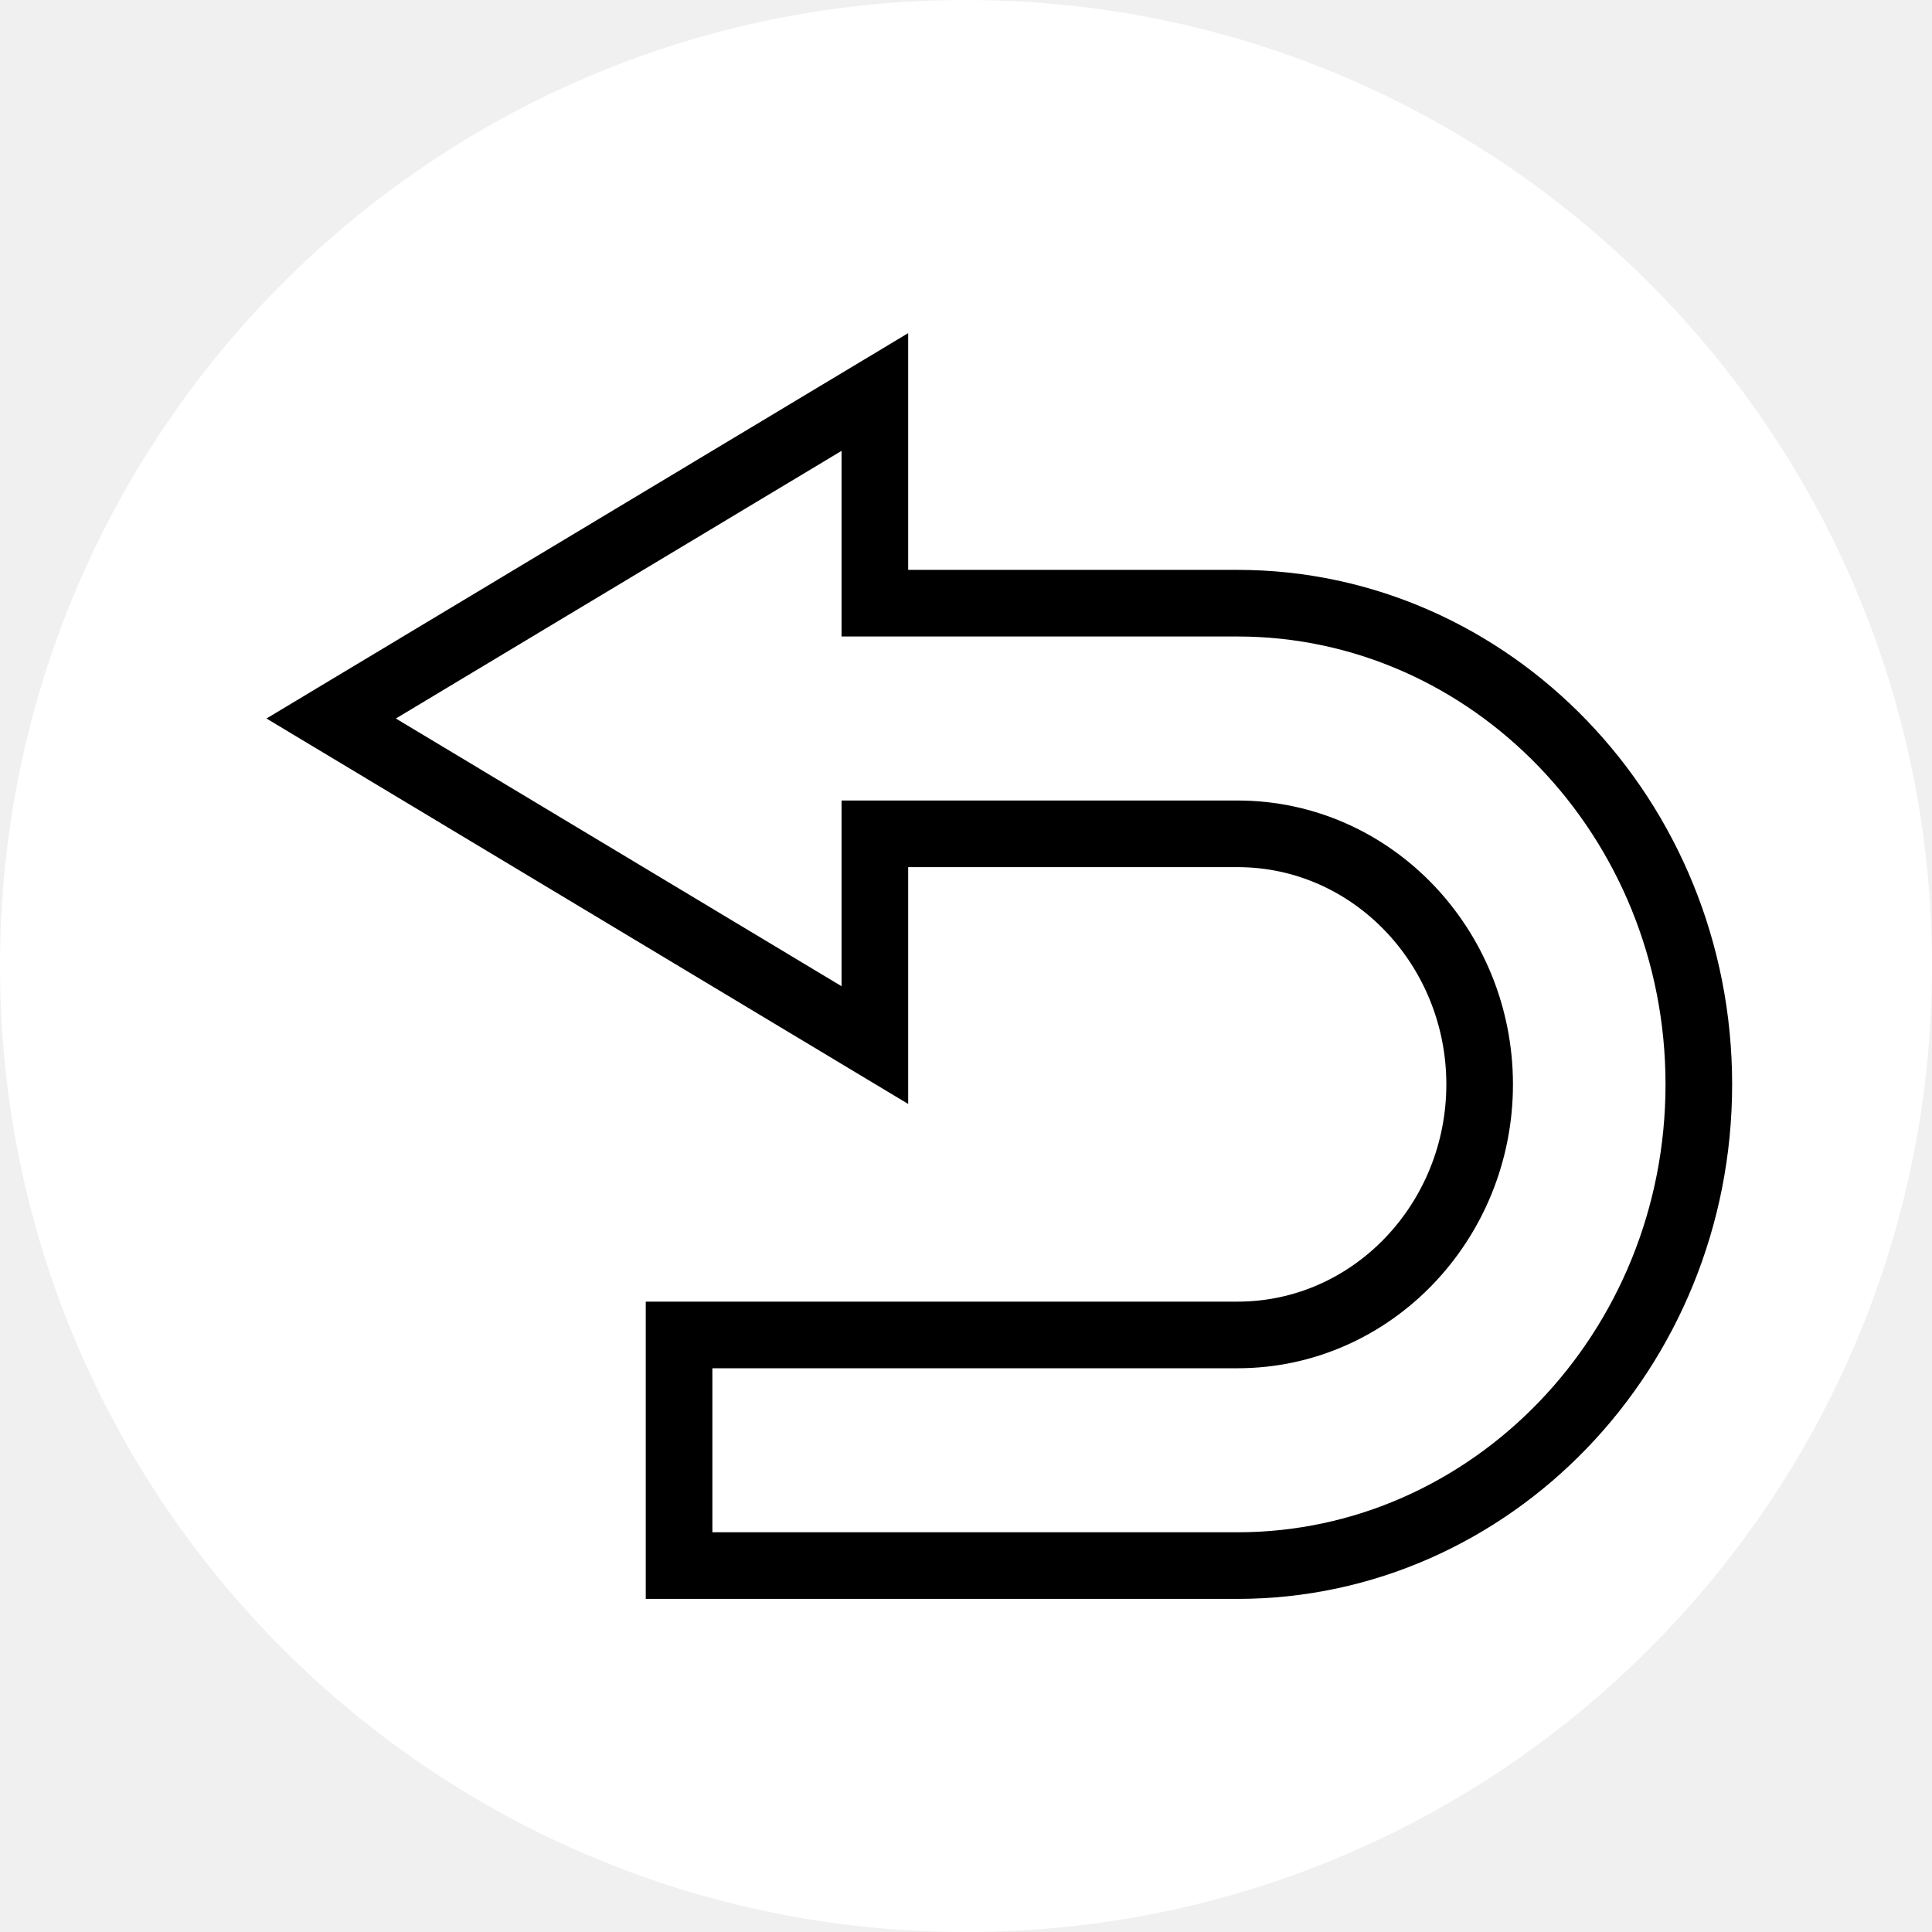
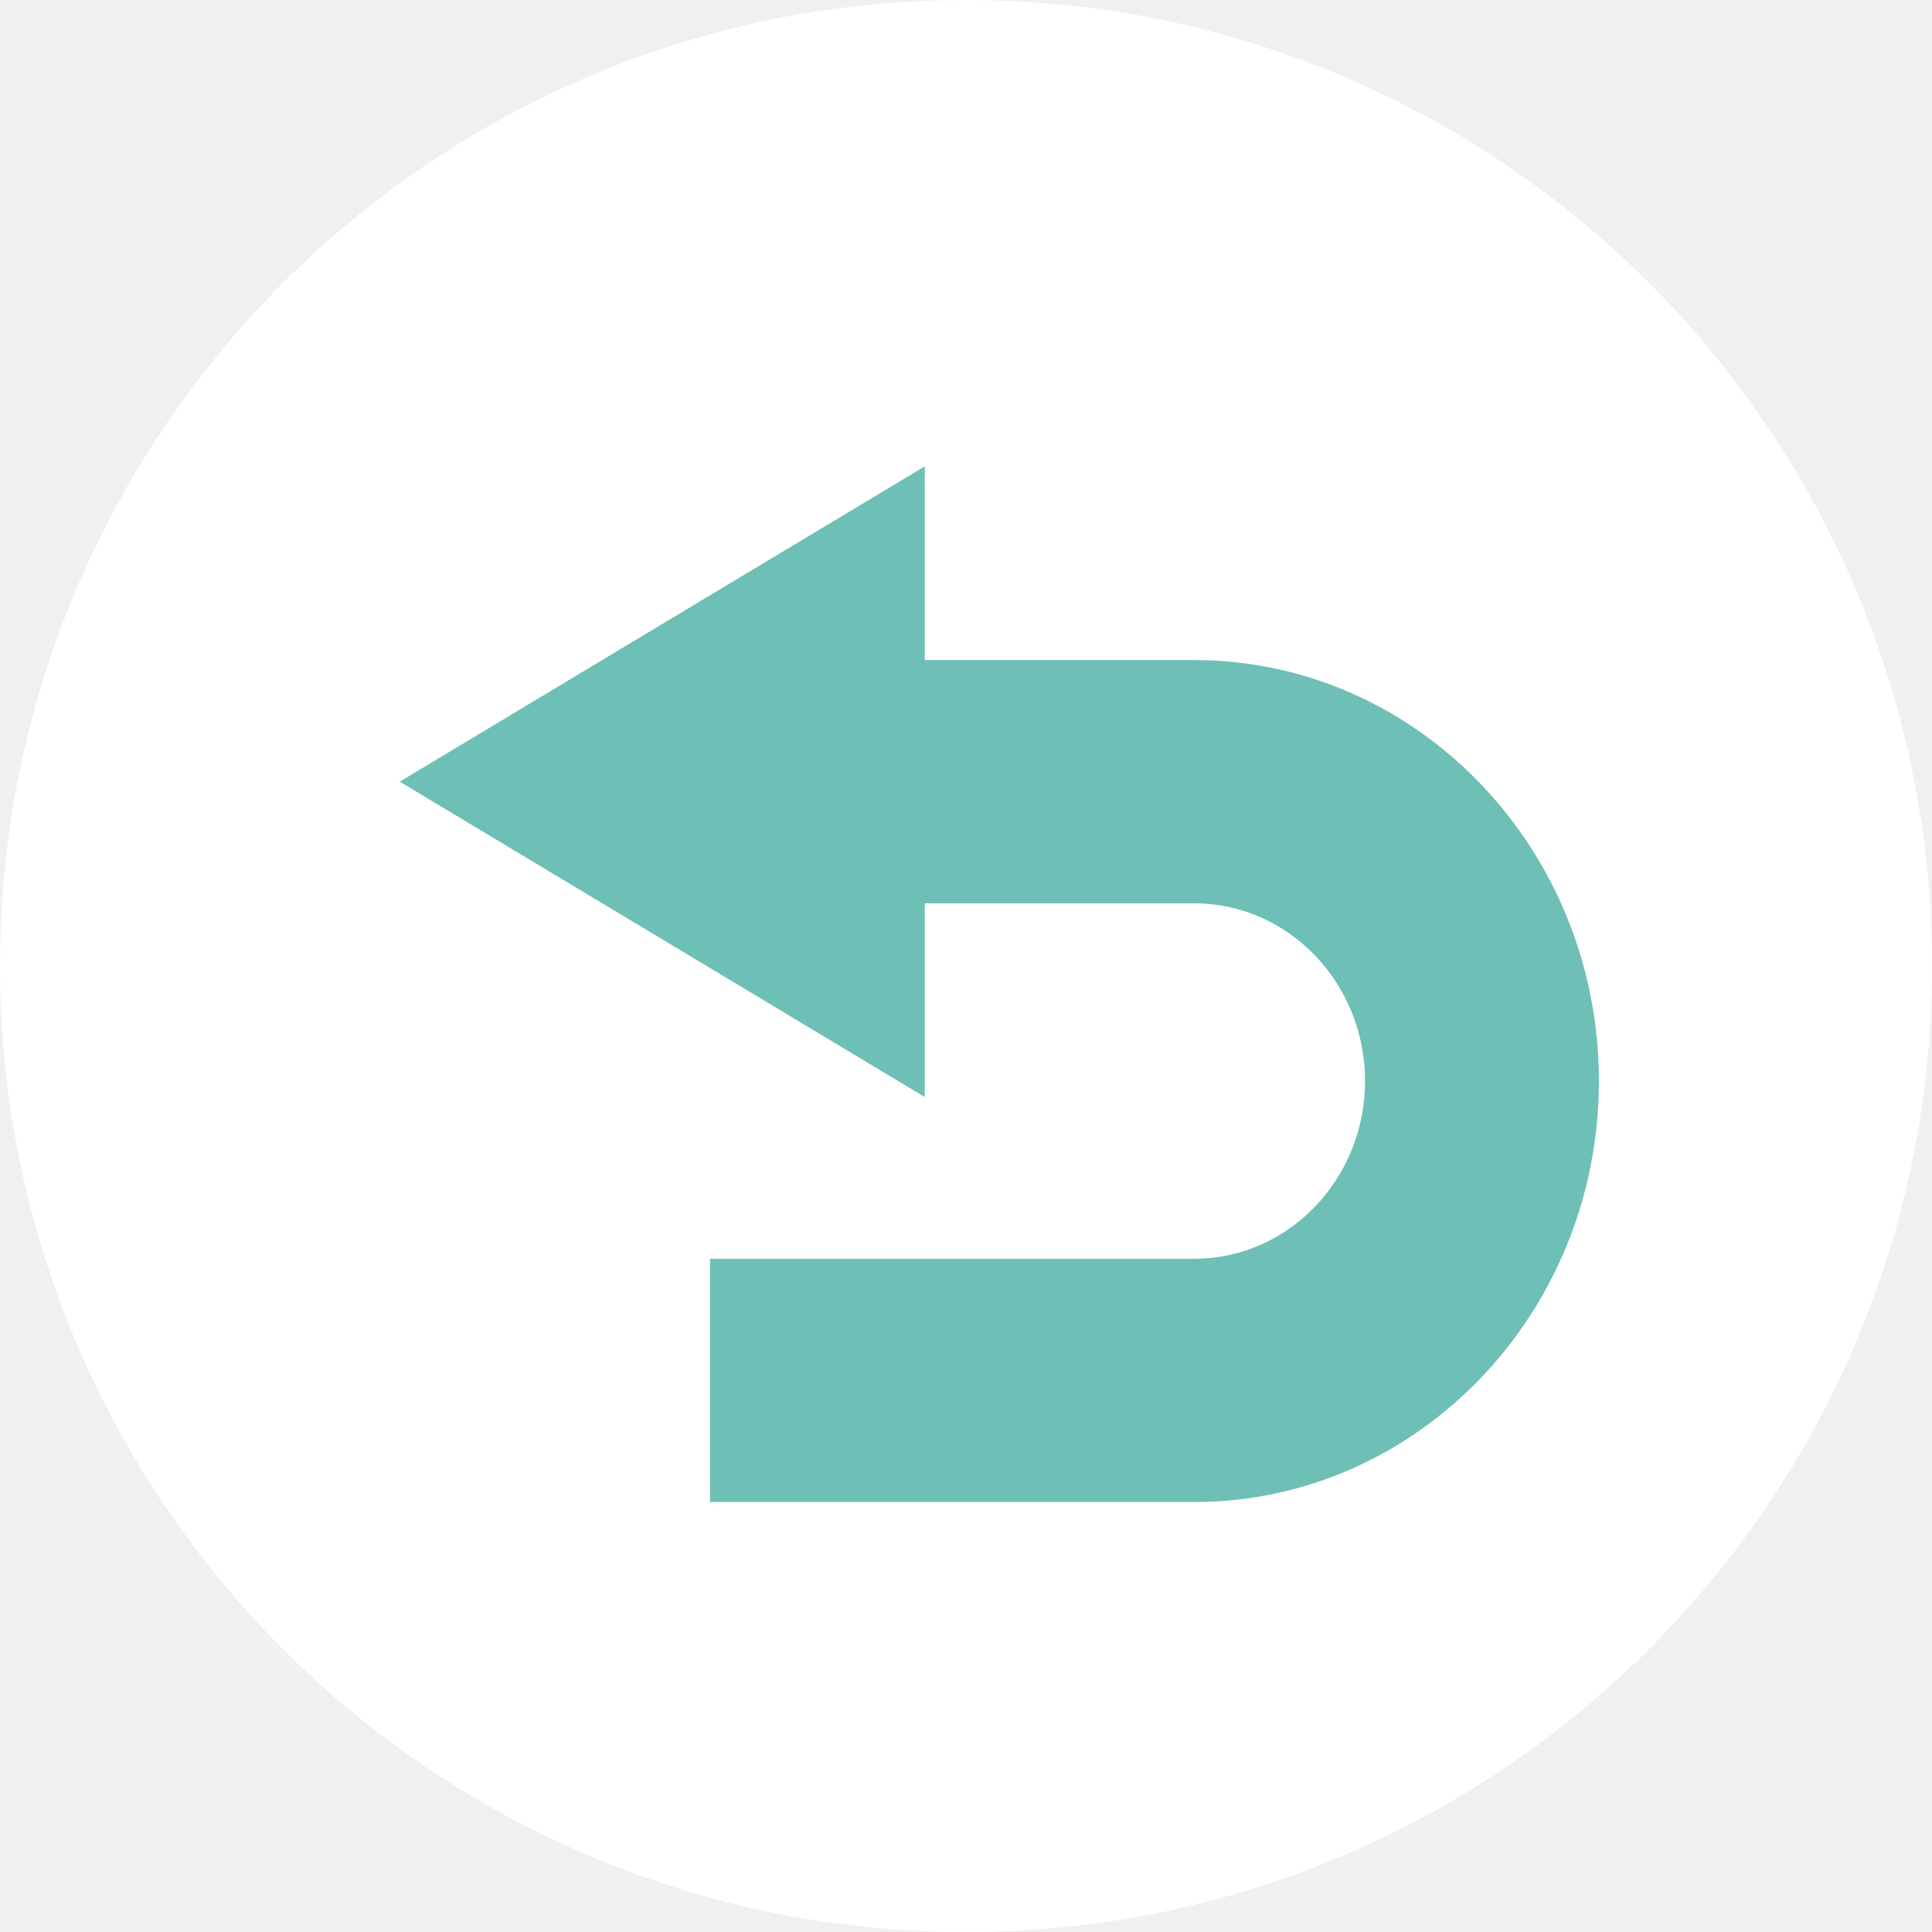
<svg xmlns="http://www.w3.org/2000/svg" width="29" height="29" viewBox="0 0 29 29" fill="none">
  <path d="M14.5 29C22.508 29 29 22.508 29 14.5C29 6.492 22.508 0 14.5 0C6.492 0 0 6.492 0 14.5C0 22.508 6.492 29 14.5 29Z" fill="white" />
  <mask id="mask0" mask-type="alpha" maskUnits="userSpaceOnUse" x="0" y="0" width="29" height="29">
    <path d="M14.5 29C22.508 29 29 22.508 29 14.5C29 6.492 22.508 0 14.5 0C6.492 0 0 6.492 0 14.5C0 22.508 6.492 29 14.5 29Z" fill="white" />
  </mask>
  <g mask="url(#mask0)">
-     <path d="M13.132 8.554V9.054H13.632H18.575C22.375 9.054 25.5 12.276 25.5 16.277C25.5 20.278 22.375 23.5 18.575 23.5H10.193V20.038H18.575C20.598 20.038 22.21 18.332 22.21 16.277C22.21 14.221 20.598 12.516 18.575 12.516H13.632H13.132V13.016V15.687L4.971 10.785L13.132 5.884V8.554Z" stroke="black" />
+     <path d="M17.925 9.908H13.881V7L6 11.733L13.881 16.466V13.559H17.925C19.339 13.559 20.49 14.755 20.49 16.227C20.49 17.698 19.339 18.895 17.925 18.895H10.658V22.546H17.925C21.275 22.546 24 19.711 24 16.227C24 12.742 21.275 9.908 17.925 9.908Z" fill="#6EBFB5" />
  </g>
</svg>
